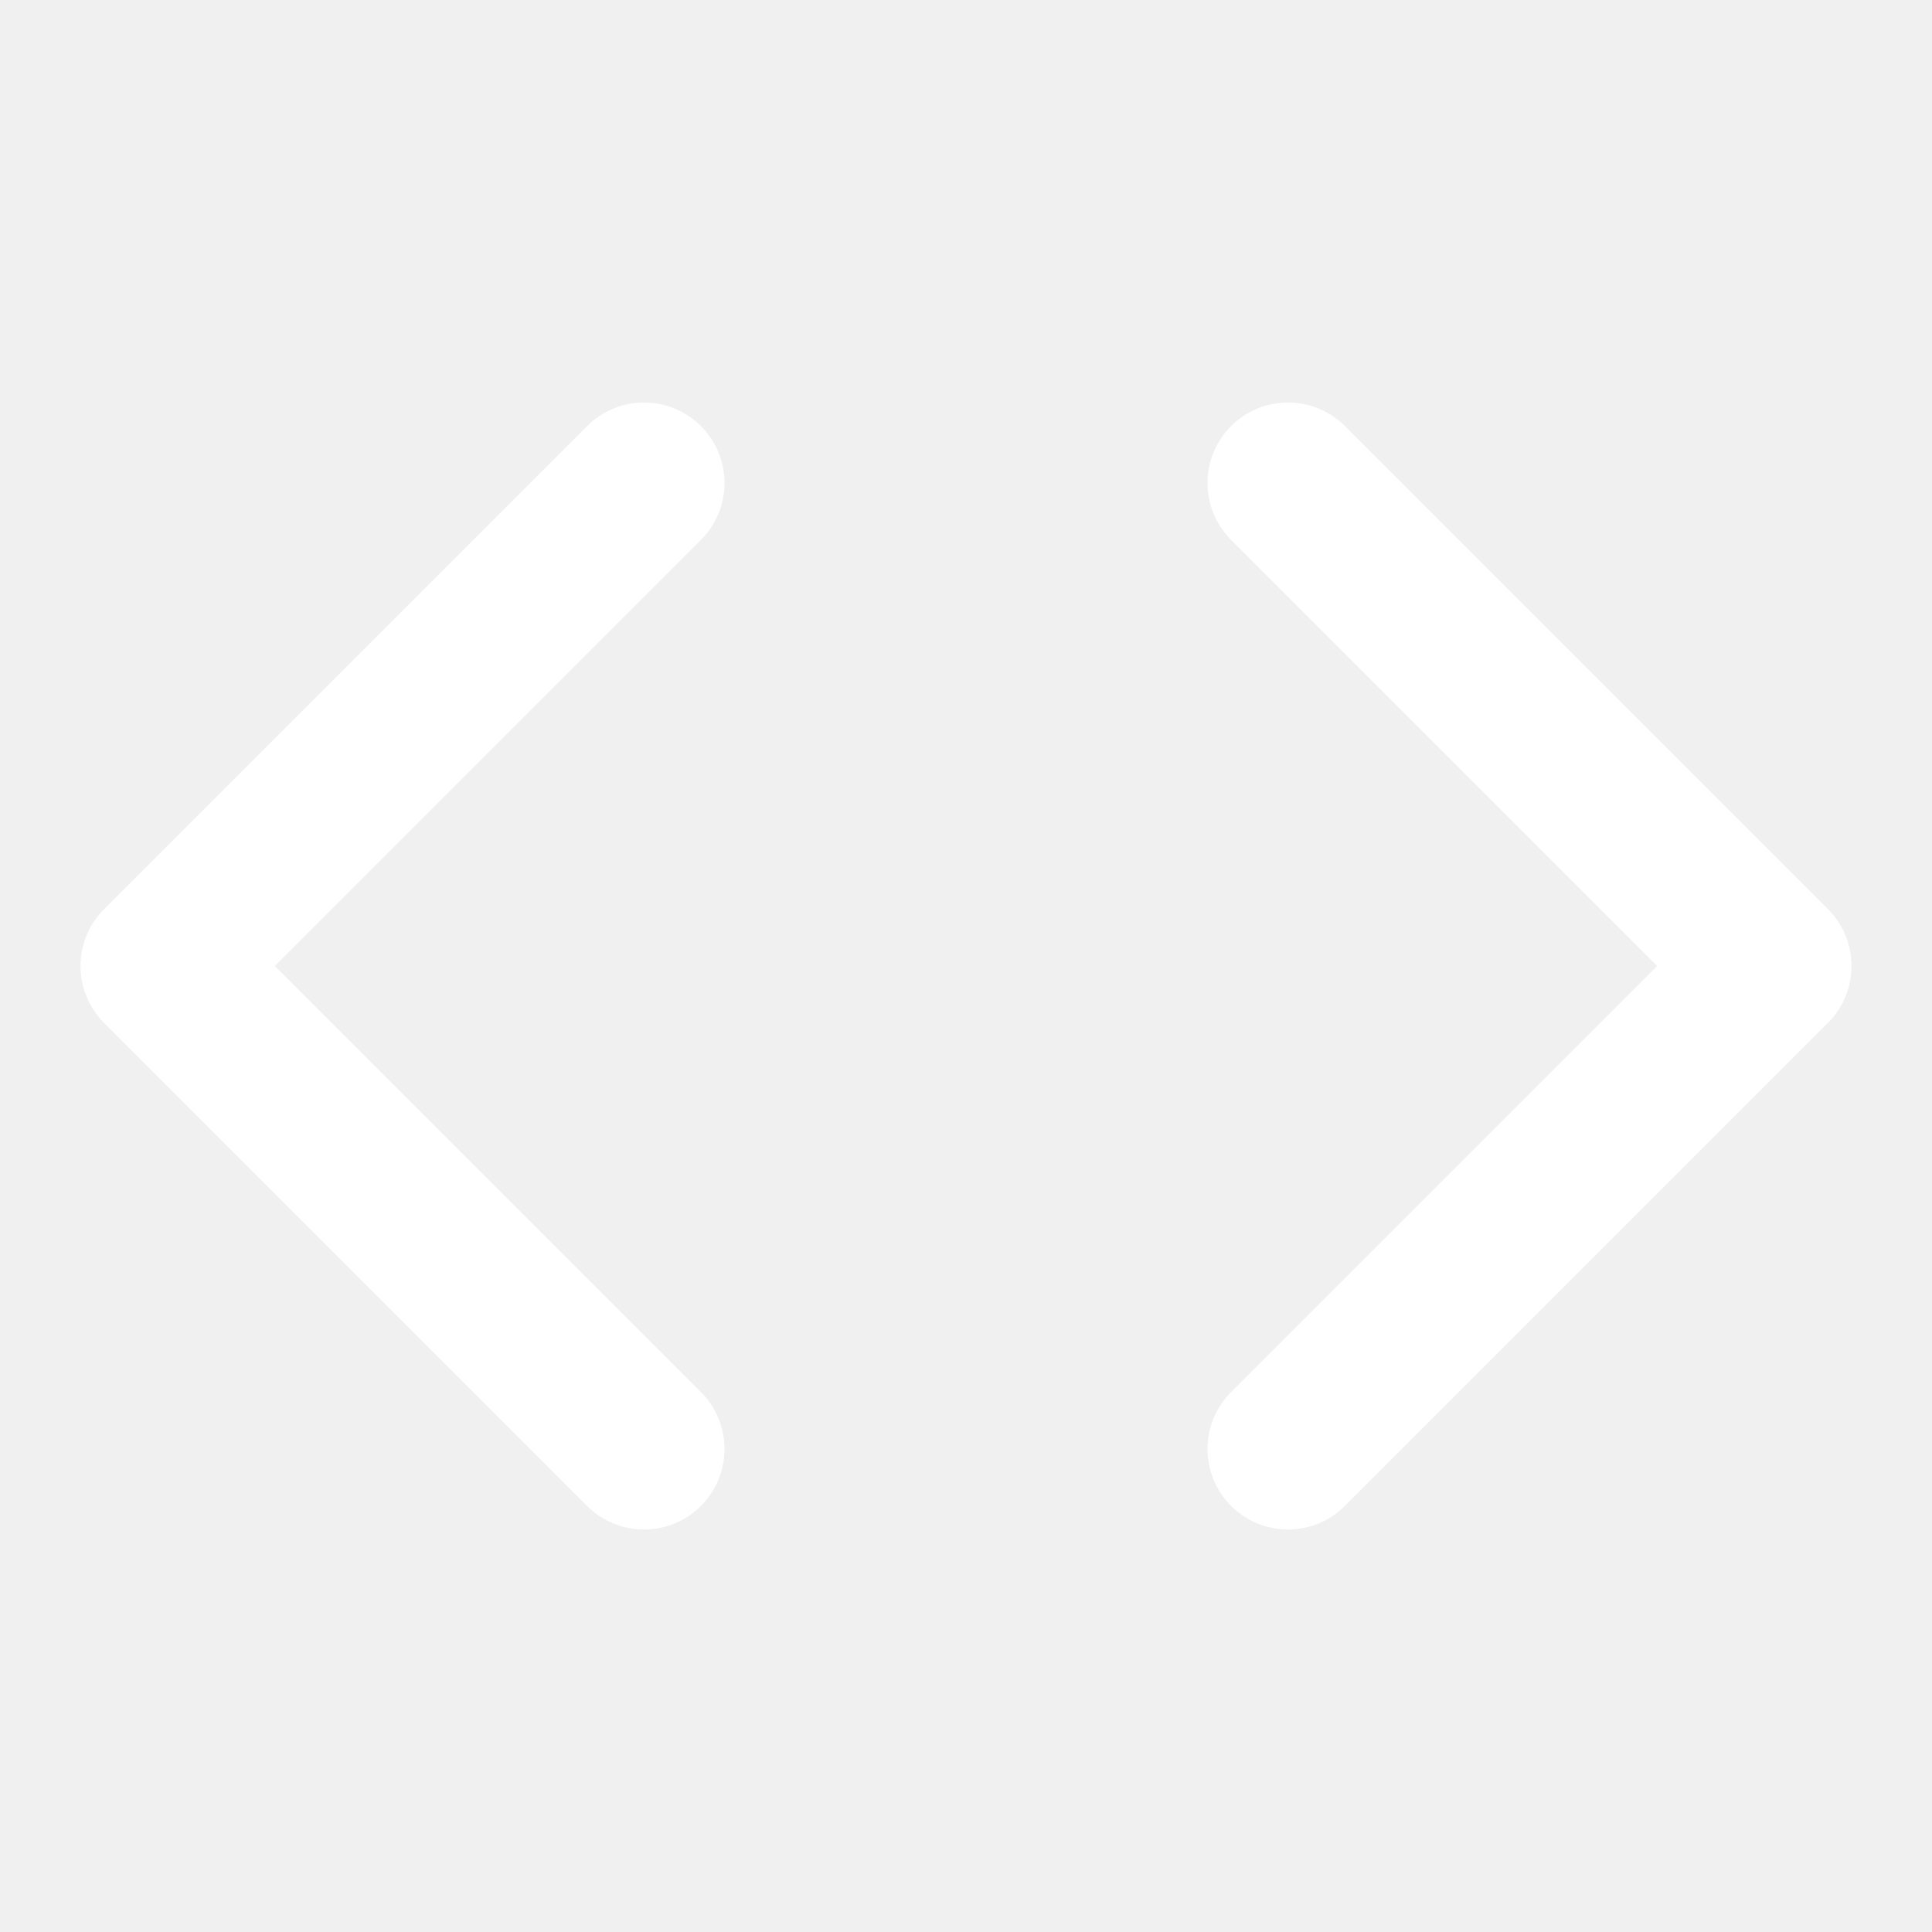
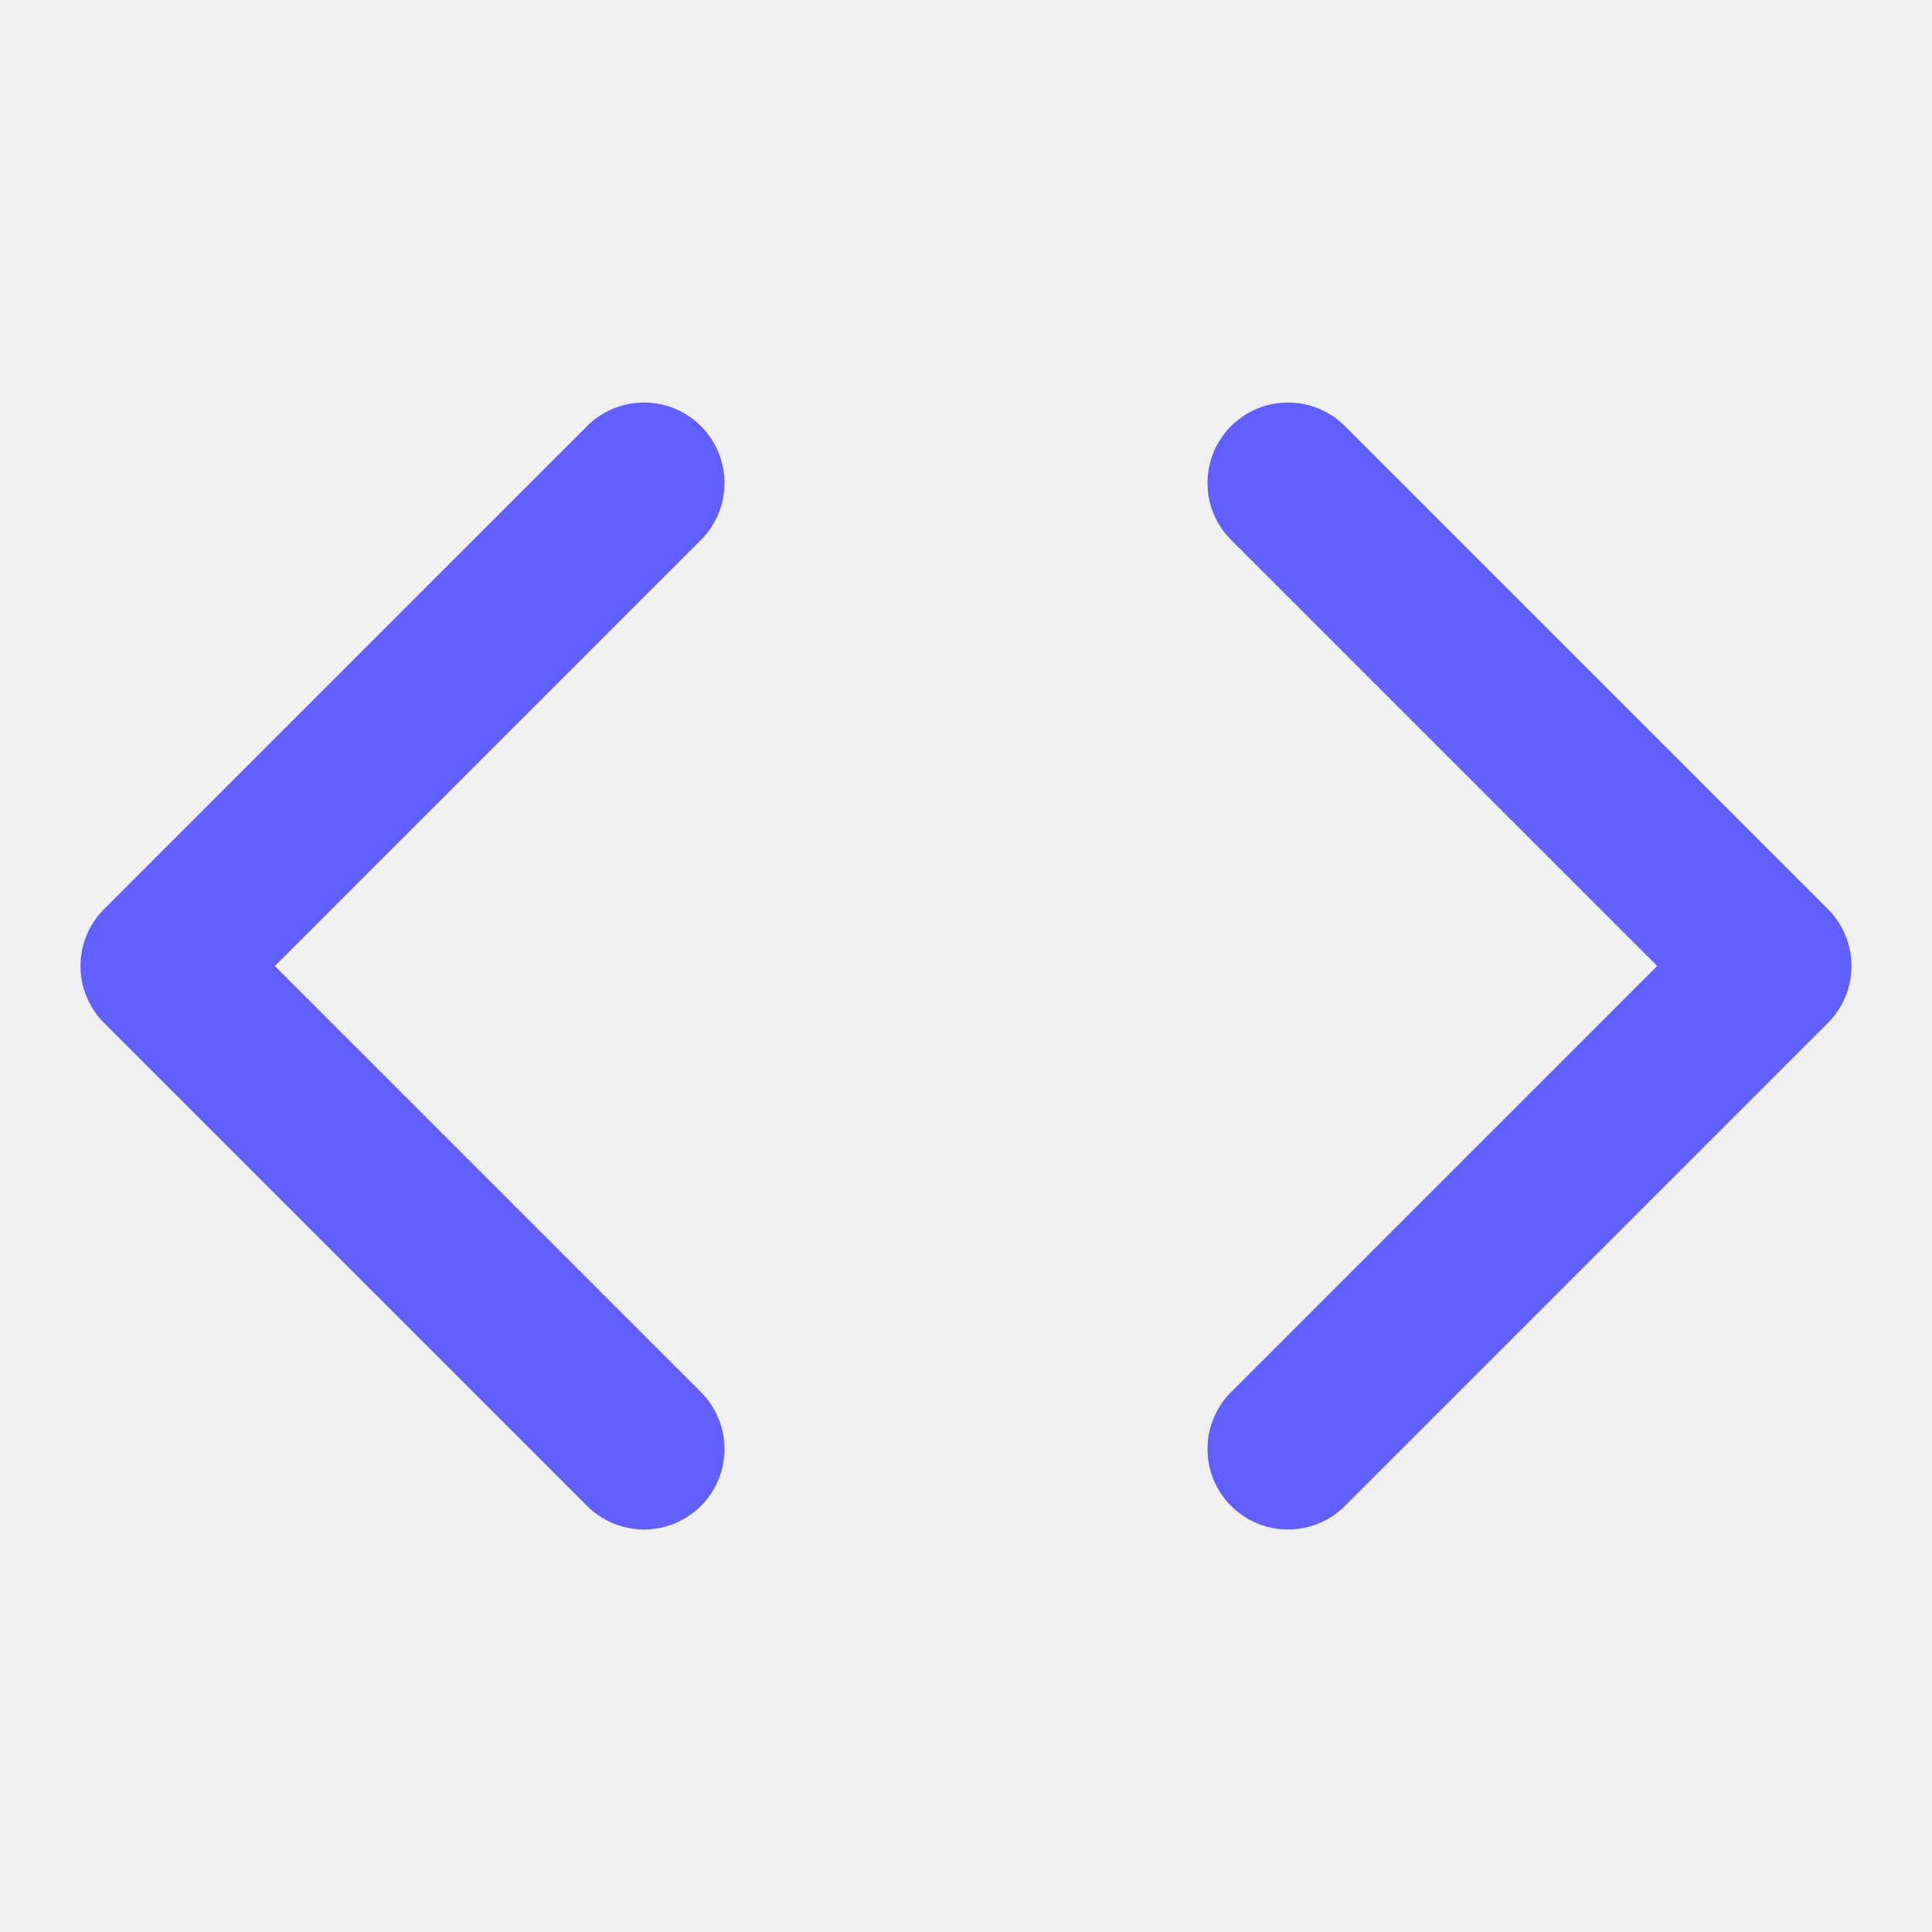
<svg xmlns="http://www.w3.org/2000/svg" width="24" height="24" viewBox="0 0 24 24" fill="none" stroke="white" stroke-width="2" stroke-linecap="round" stroke-linejoin="round" class="lucide lucide-code-icon lucide-code">
-   <path stroke="white" stroke-width="2" d="m16 18 6-6-6-6" />
-   <path stroke="white" stroke-width="2" d="m8 6-6 6 6 6" />
+   <path stroke="#615FFF" stroke-width="2" d="m16 18 6-6-6-6" />
+   <path stroke="#615FFF" stroke-width="2" d="m8 6-6 6 6 6" />
</svg>
